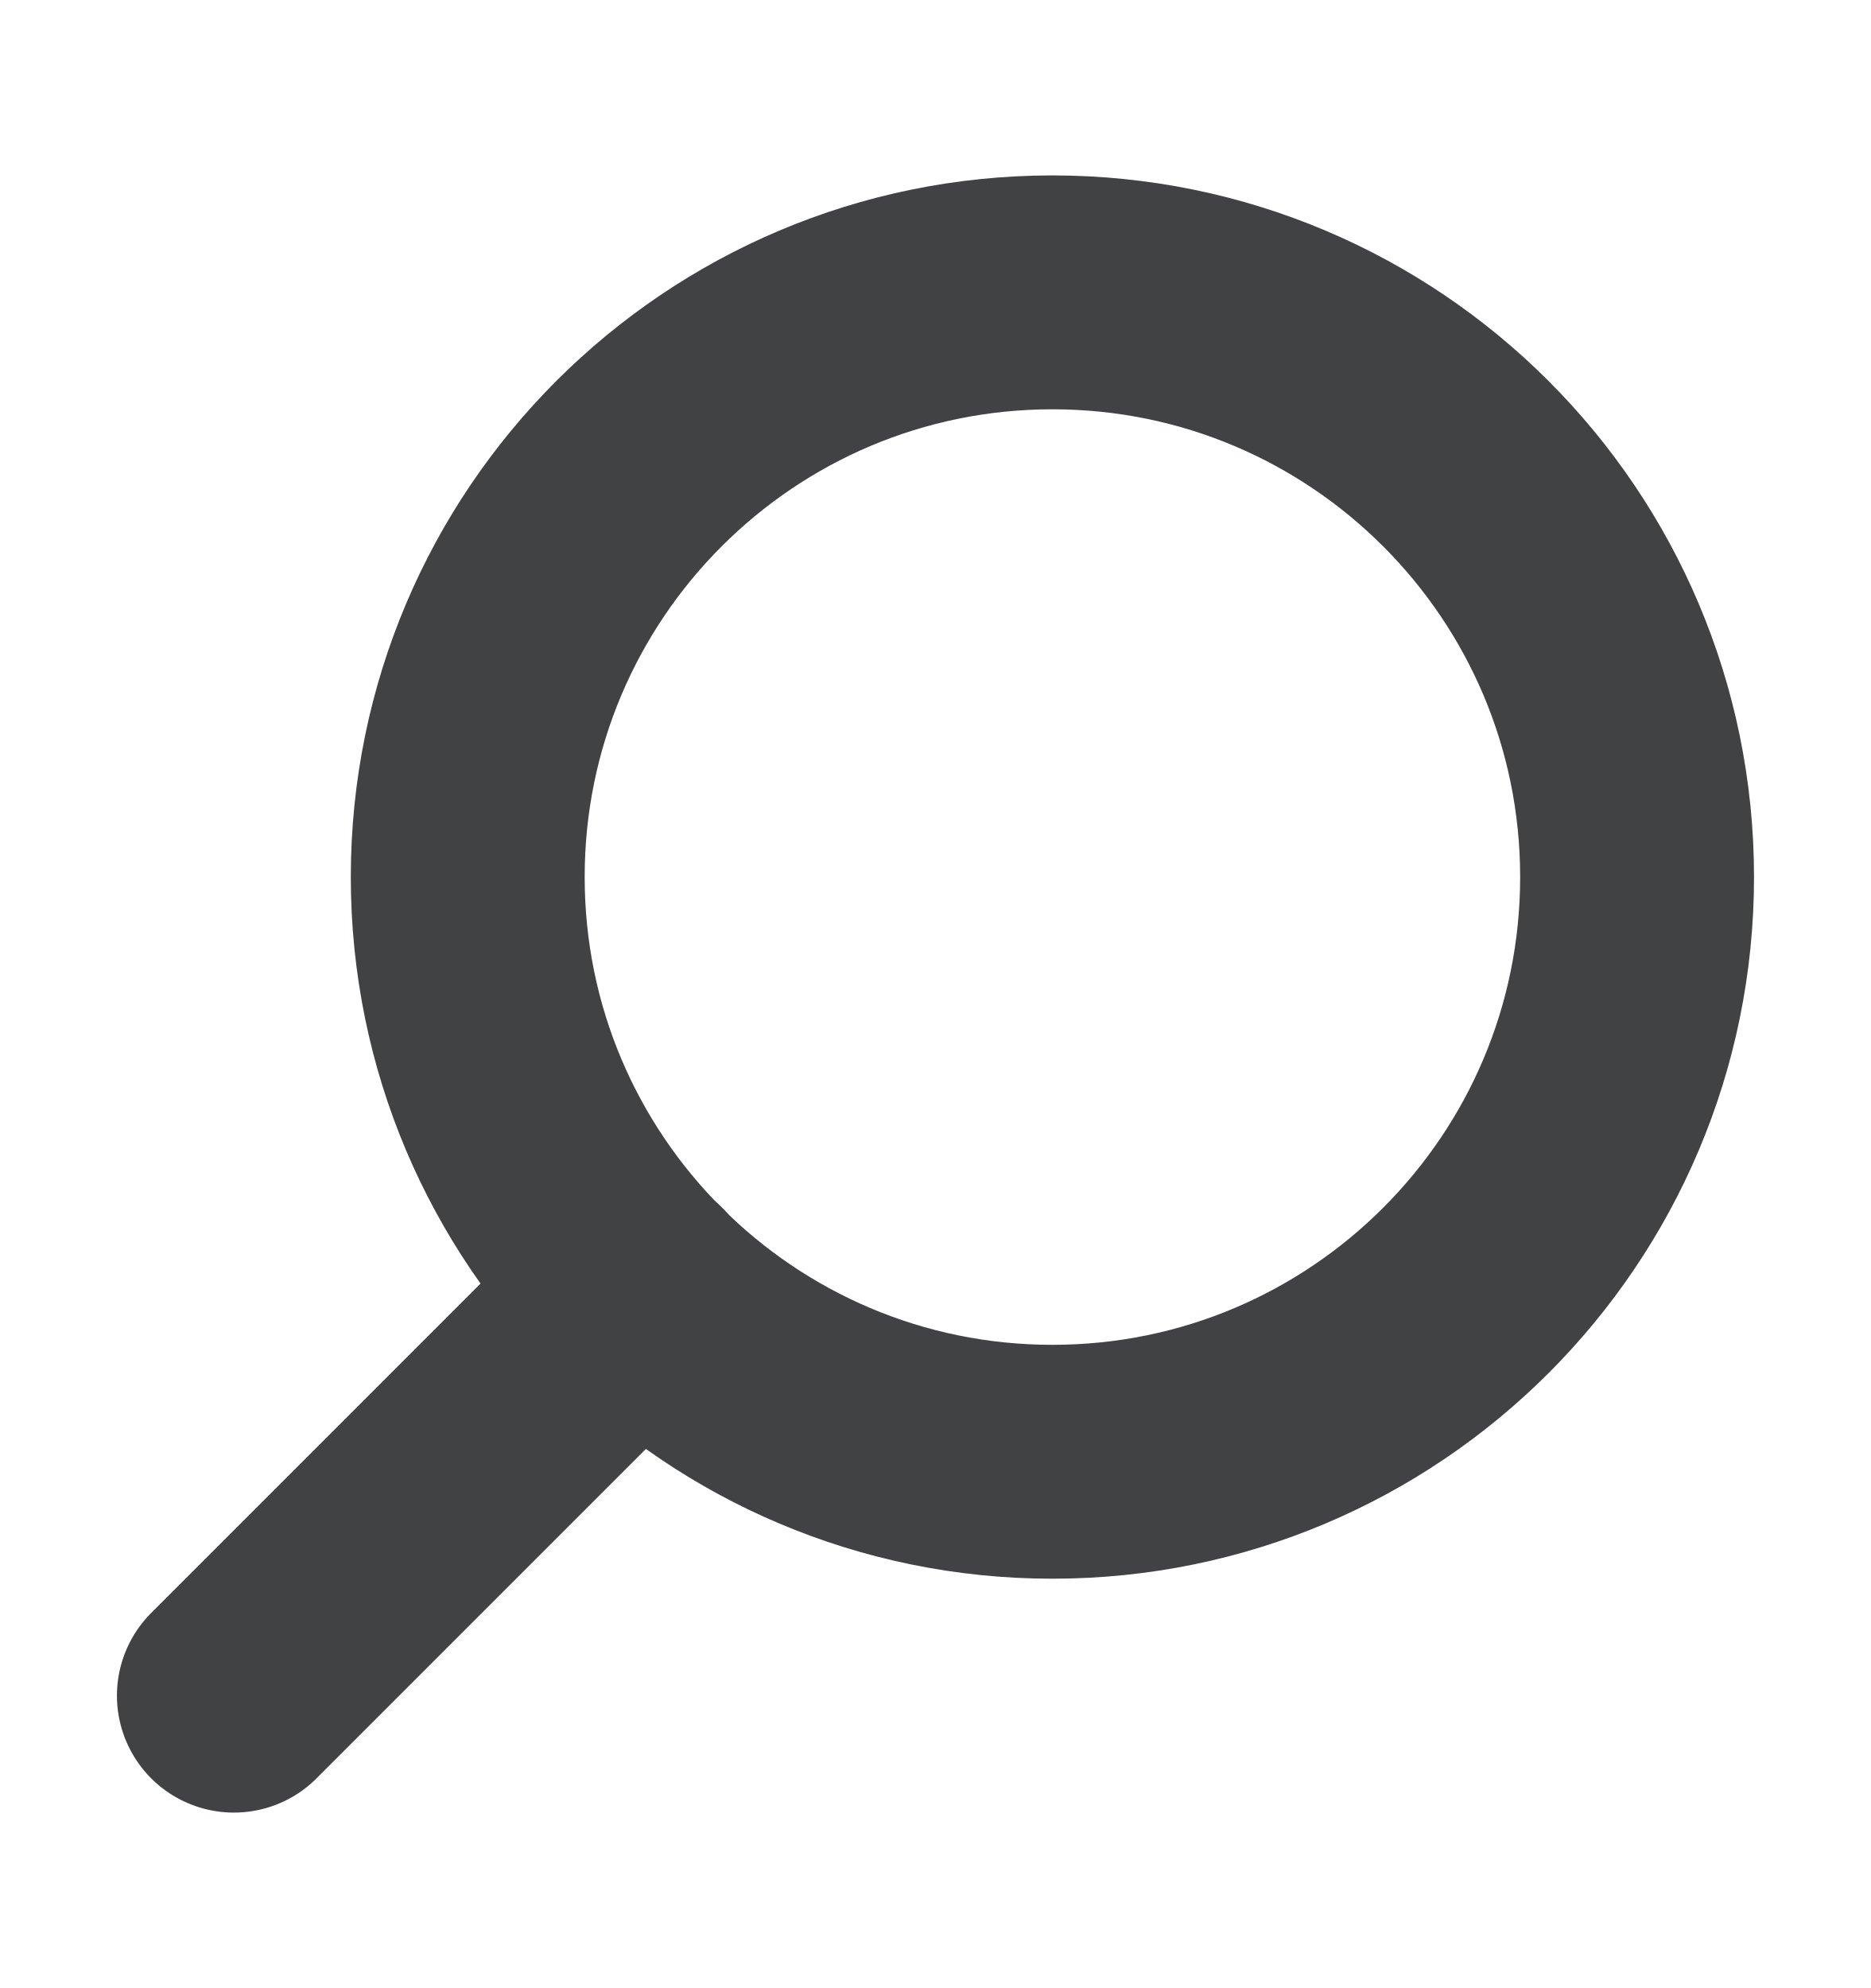
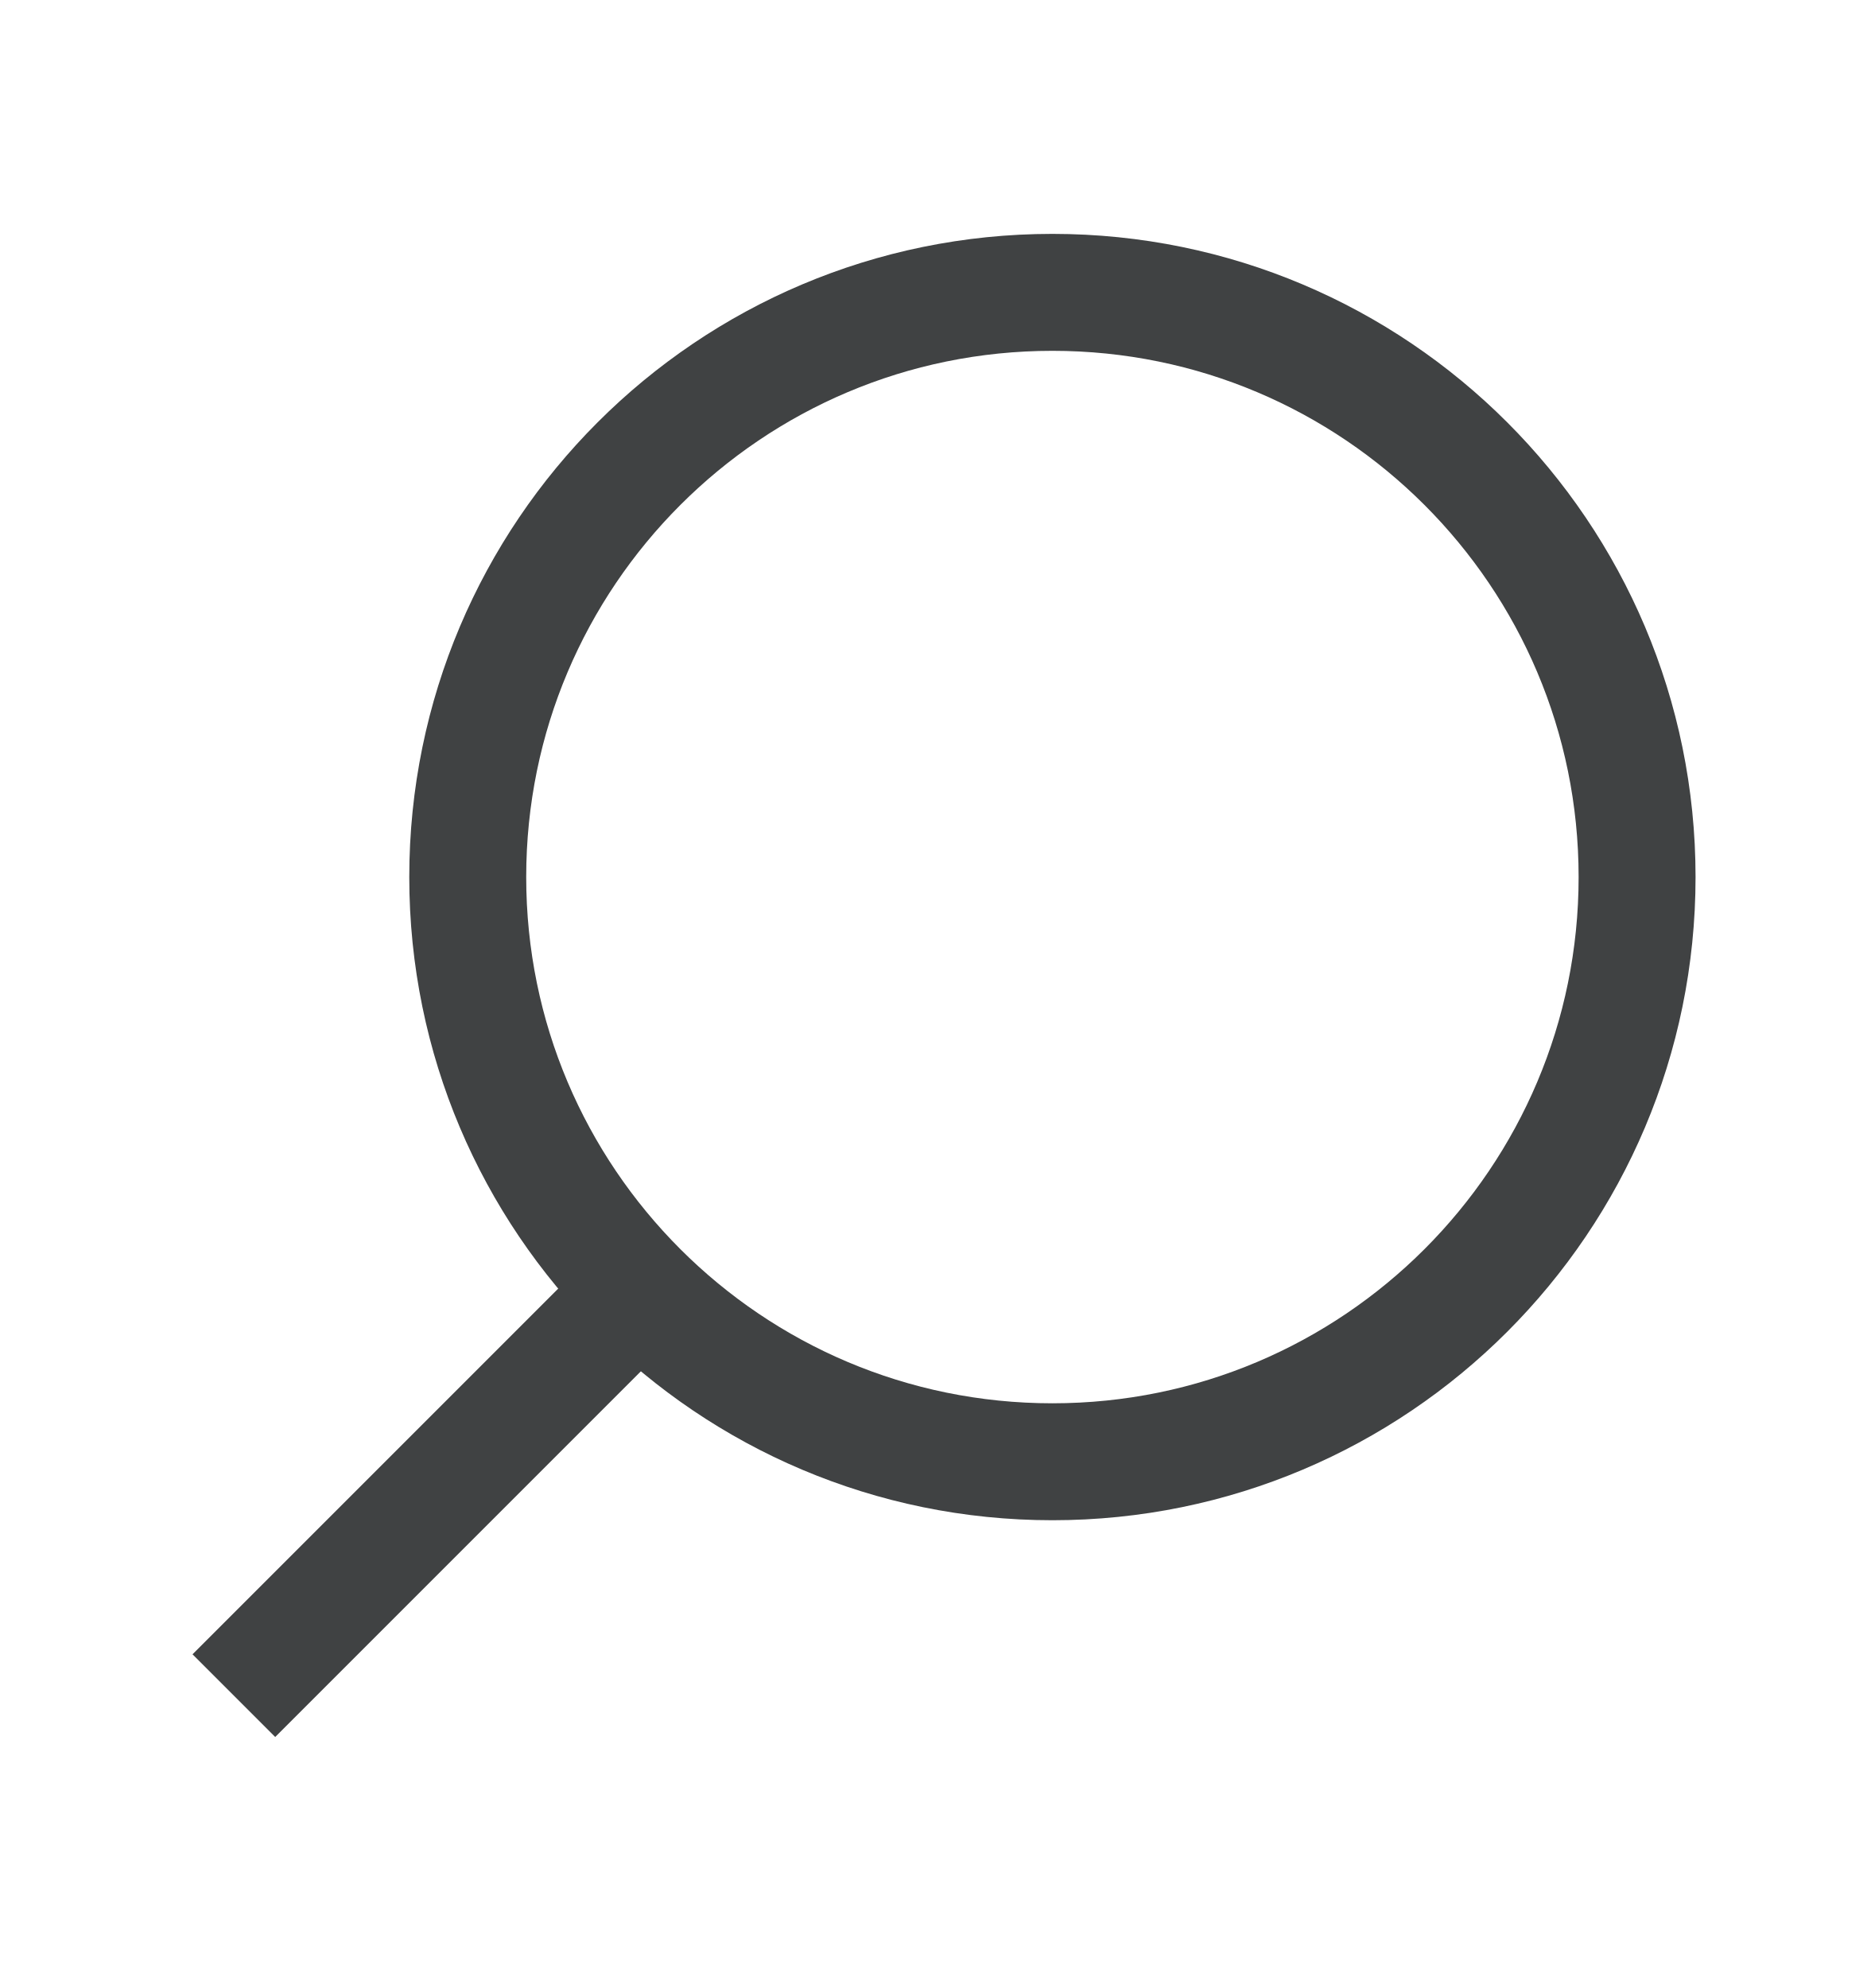
<svg xmlns="http://www.w3.org/2000/svg" width="16" height="17" viewBox="0 0 16 17" fill="none">
-   <path fillRule="evenodd" clip-rule="evenodd" d="M9 12.5C6.239 12.5 4 10.261 4 7.5C4 4.739 6.239 2.5 9 2.5C11.761 2.5 14 4.739 14 7.5C14 10.261 11.761 12.5 9 12.5Z" stroke="#404243" stroke-width="2" stroke-linecap="round" stroke-linejoin="round" />
-   <path d="M2 14.5L5.467 11.033" stroke="#404243" stroke-width="2" stroke-linecap="round" stroke-linejoin="round" />
+   <path fillRule="evenodd" clipRule="evenodd" d="M9 12.5C6.239 12.5 4 10.261 4 7.5C4 4.739 6.239 2.5 9 2.5C11.761 2.5 14 4.739 14 7.5C14 10.261 11.761 12.5 9 12.5Z" stroke="#404243" strokeWidth="2" strokeLinecap="round" strokeLinejoin="round" />
+   <path d="M2 14.5L5.467 11.033" stroke="#404243" strokeWidth="2" strokeLinecap="round" strokeLinejoin="round" />
</svg>
